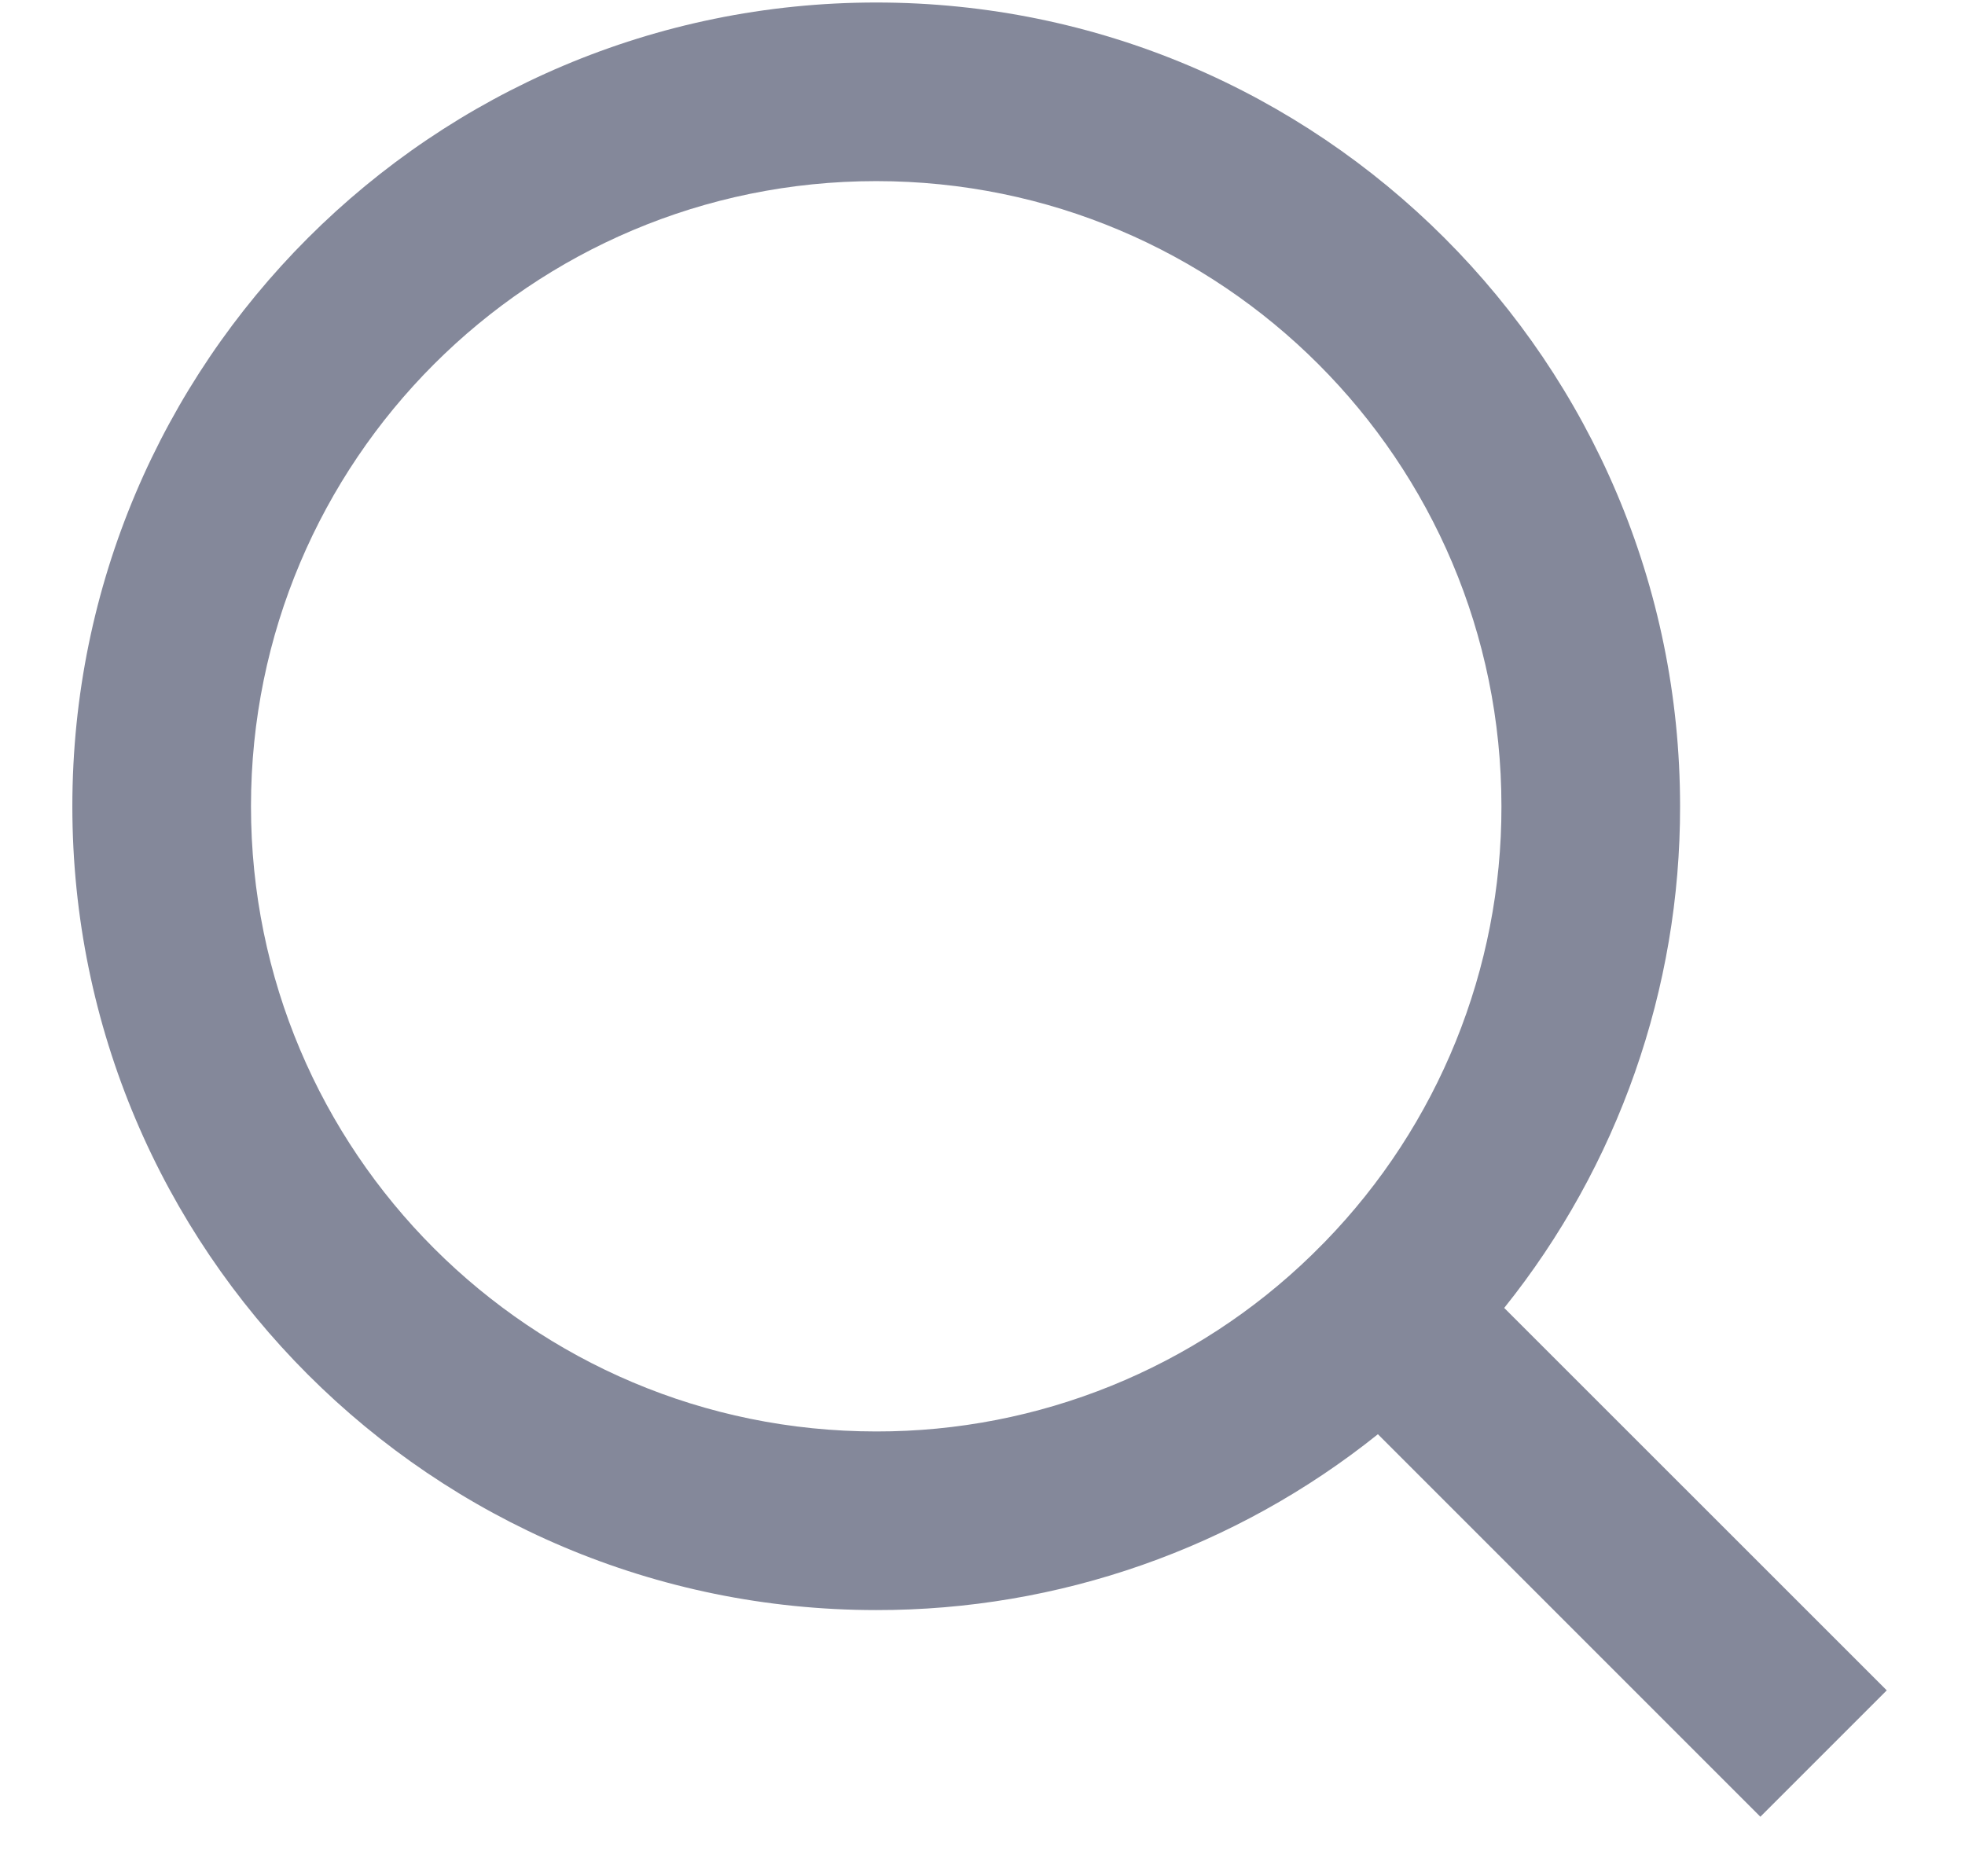
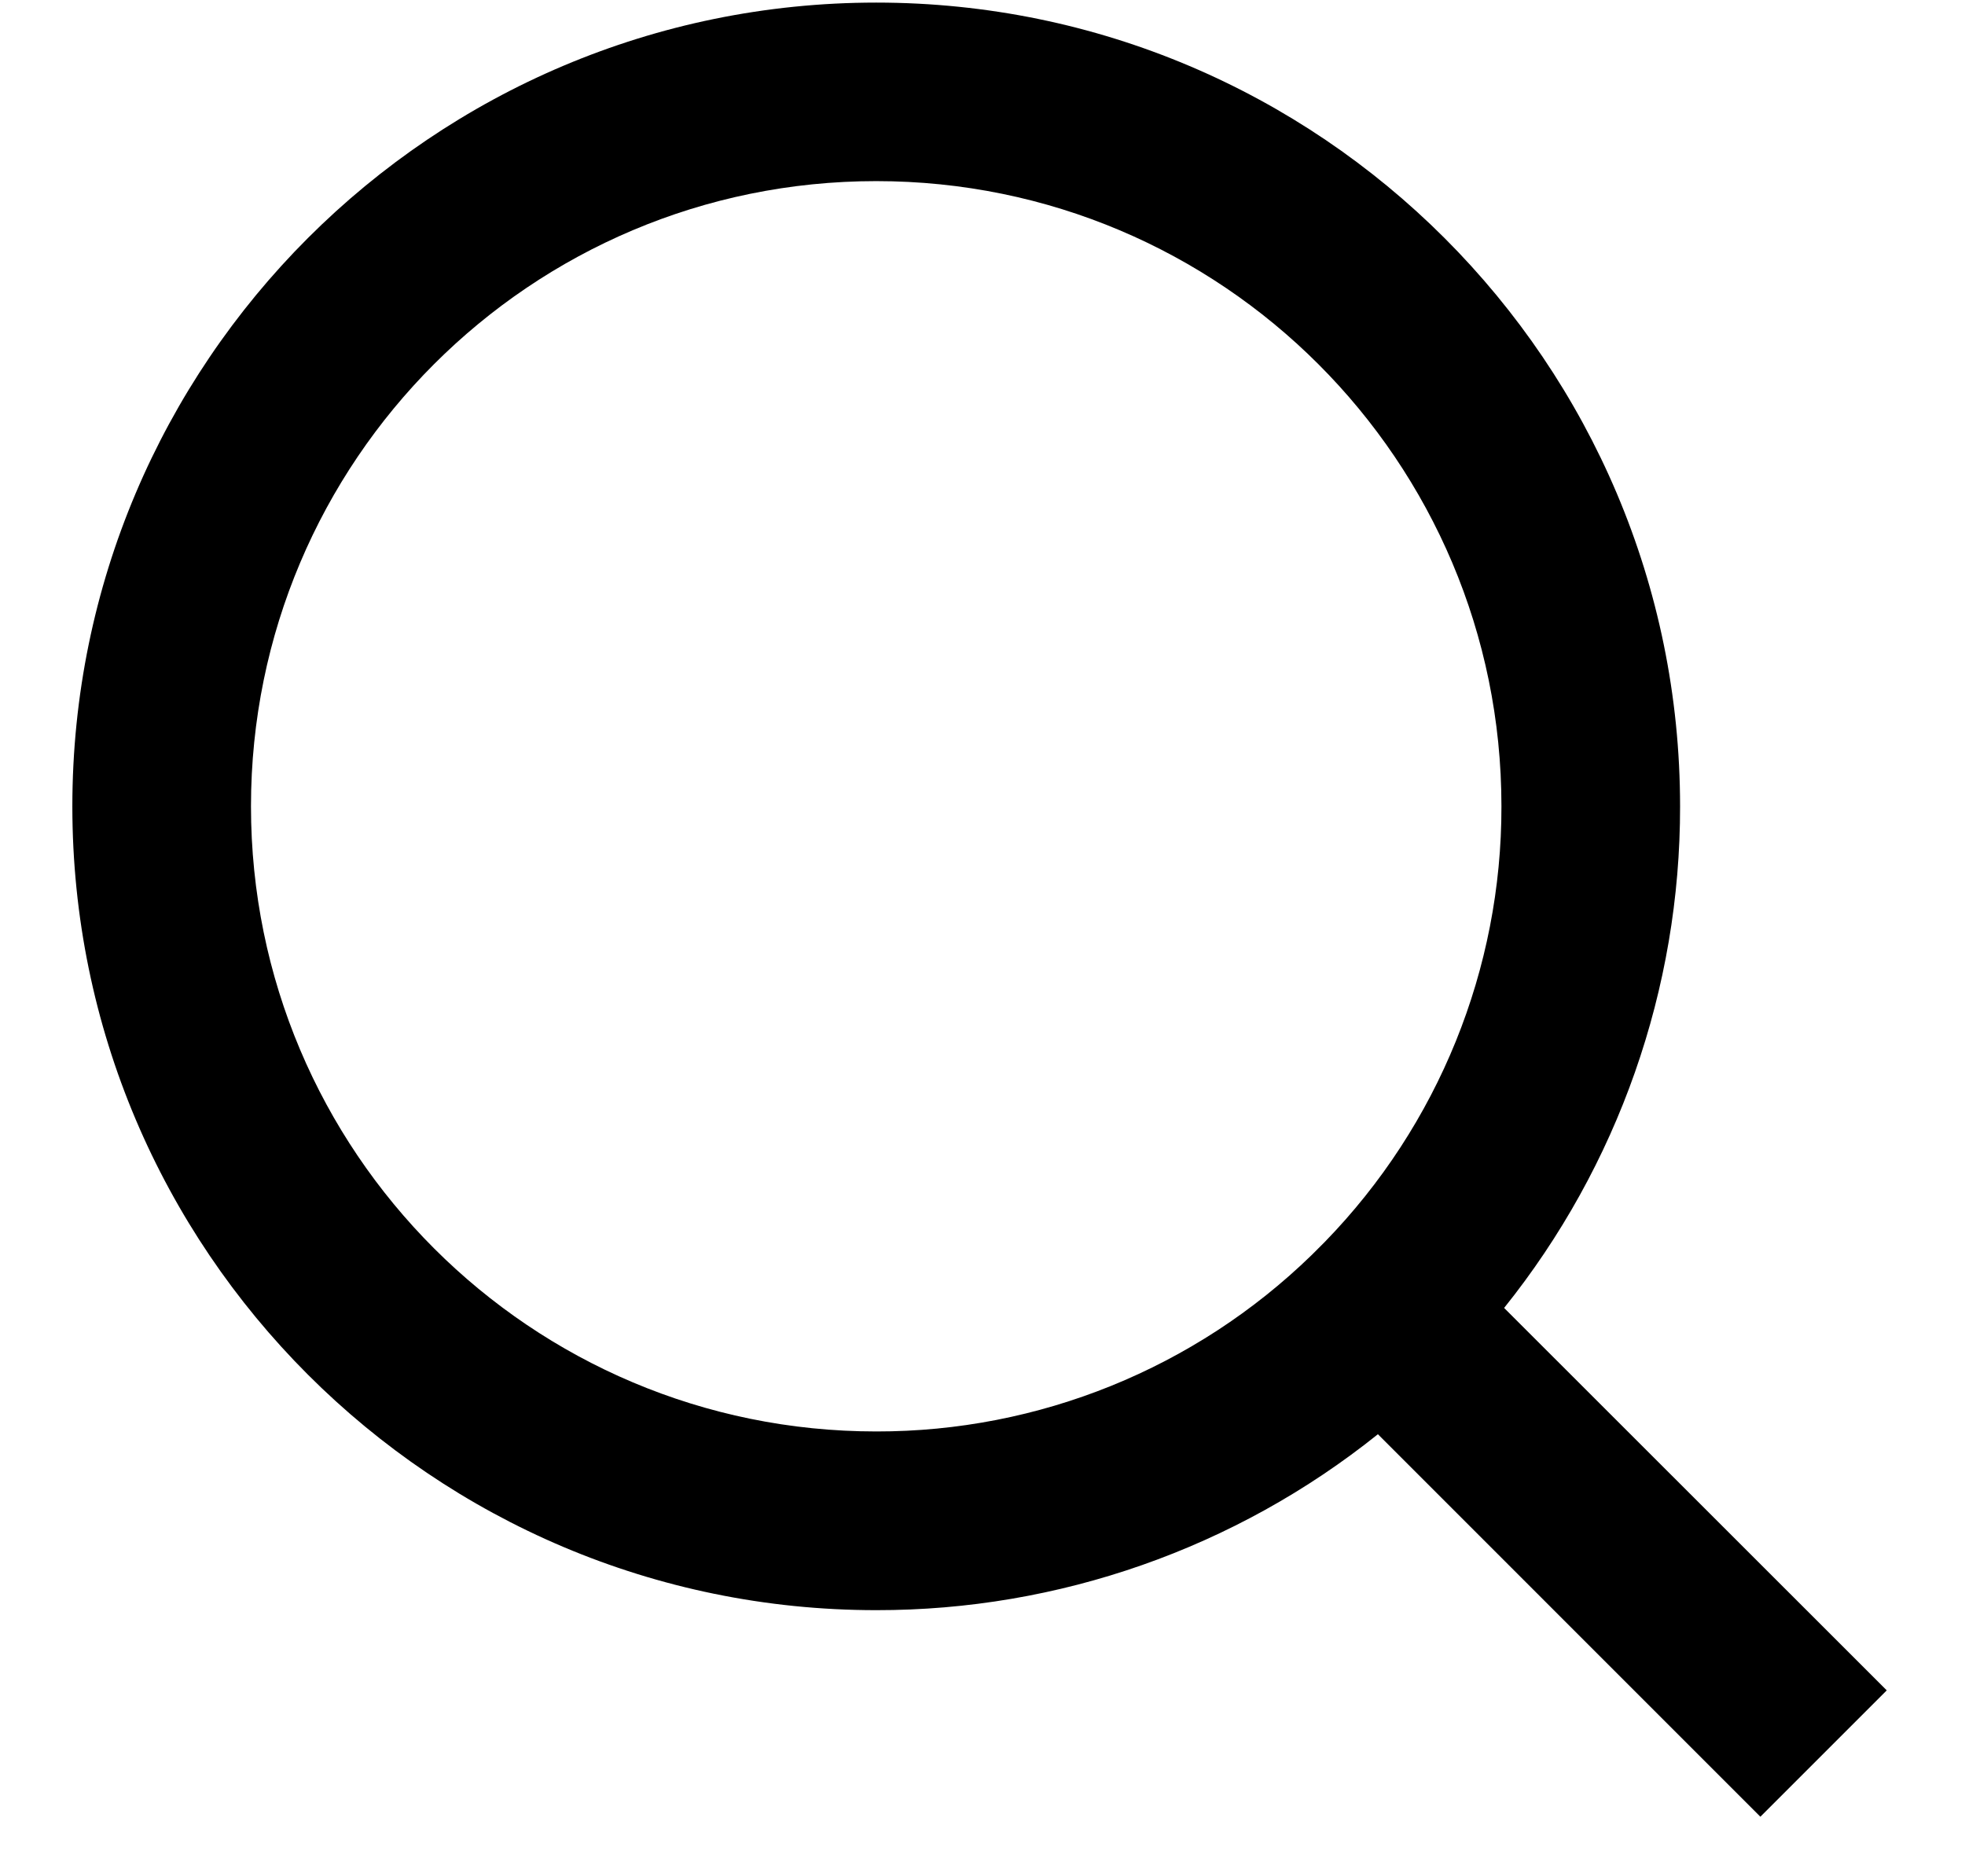
- <svg xmlns="http://www.w3.org/2000/svg" width="22" height="21" viewBox="0 0 22 21" fill="none">
-   <path d="M16.841 14.645L21.124 18.927L19.709 20.342L15.427 16.059C13.833 17.337 11.852 18.031 9.81 18.028C4.842 18.028 0.81 13.996 0.81 9.028C0.81 4.06 4.842 0.028 9.81 0.028C14.778 0.028 18.81 4.06 18.81 9.028C18.813 11.07 18.118 13.052 16.841 14.645ZM14.835 13.903C16.104 12.598 16.813 10.849 16.81 9.028C16.81 5.16 13.677 2.028 9.81 2.028C5.942 2.028 2.81 5.16 2.81 9.028C2.81 12.895 5.942 16.028 9.81 16.028C11.63 16.031 13.38 15.322 14.685 14.053L14.835 13.903Z" fill="#84889A" />
+ <svg xmlns="http://www.w3.org/2000/svg" width="22" height="21">
+   <path d="m16.84 14.645 4.284 4.282-1.415 1.415-4.282-4.283a8.96 8.96 0 0 1-5.617 1.97c-4.968 0-9-4.033-9-9 0-4.969 4.032-9 9-9s9 4.031 9 9a8.96 8.96 0 0 1-1.97 5.616Zm-2.005-.742a6.977 6.977 0 0 0 1.975-4.875c0-3.868-3.133-7-7-7-3.868 0-7 3.132-7 7 0 3.867 3.132 7 7 7a6.977 6.977 0 0 0 4.875-1.975l.15-.15Z" />
</svg>
